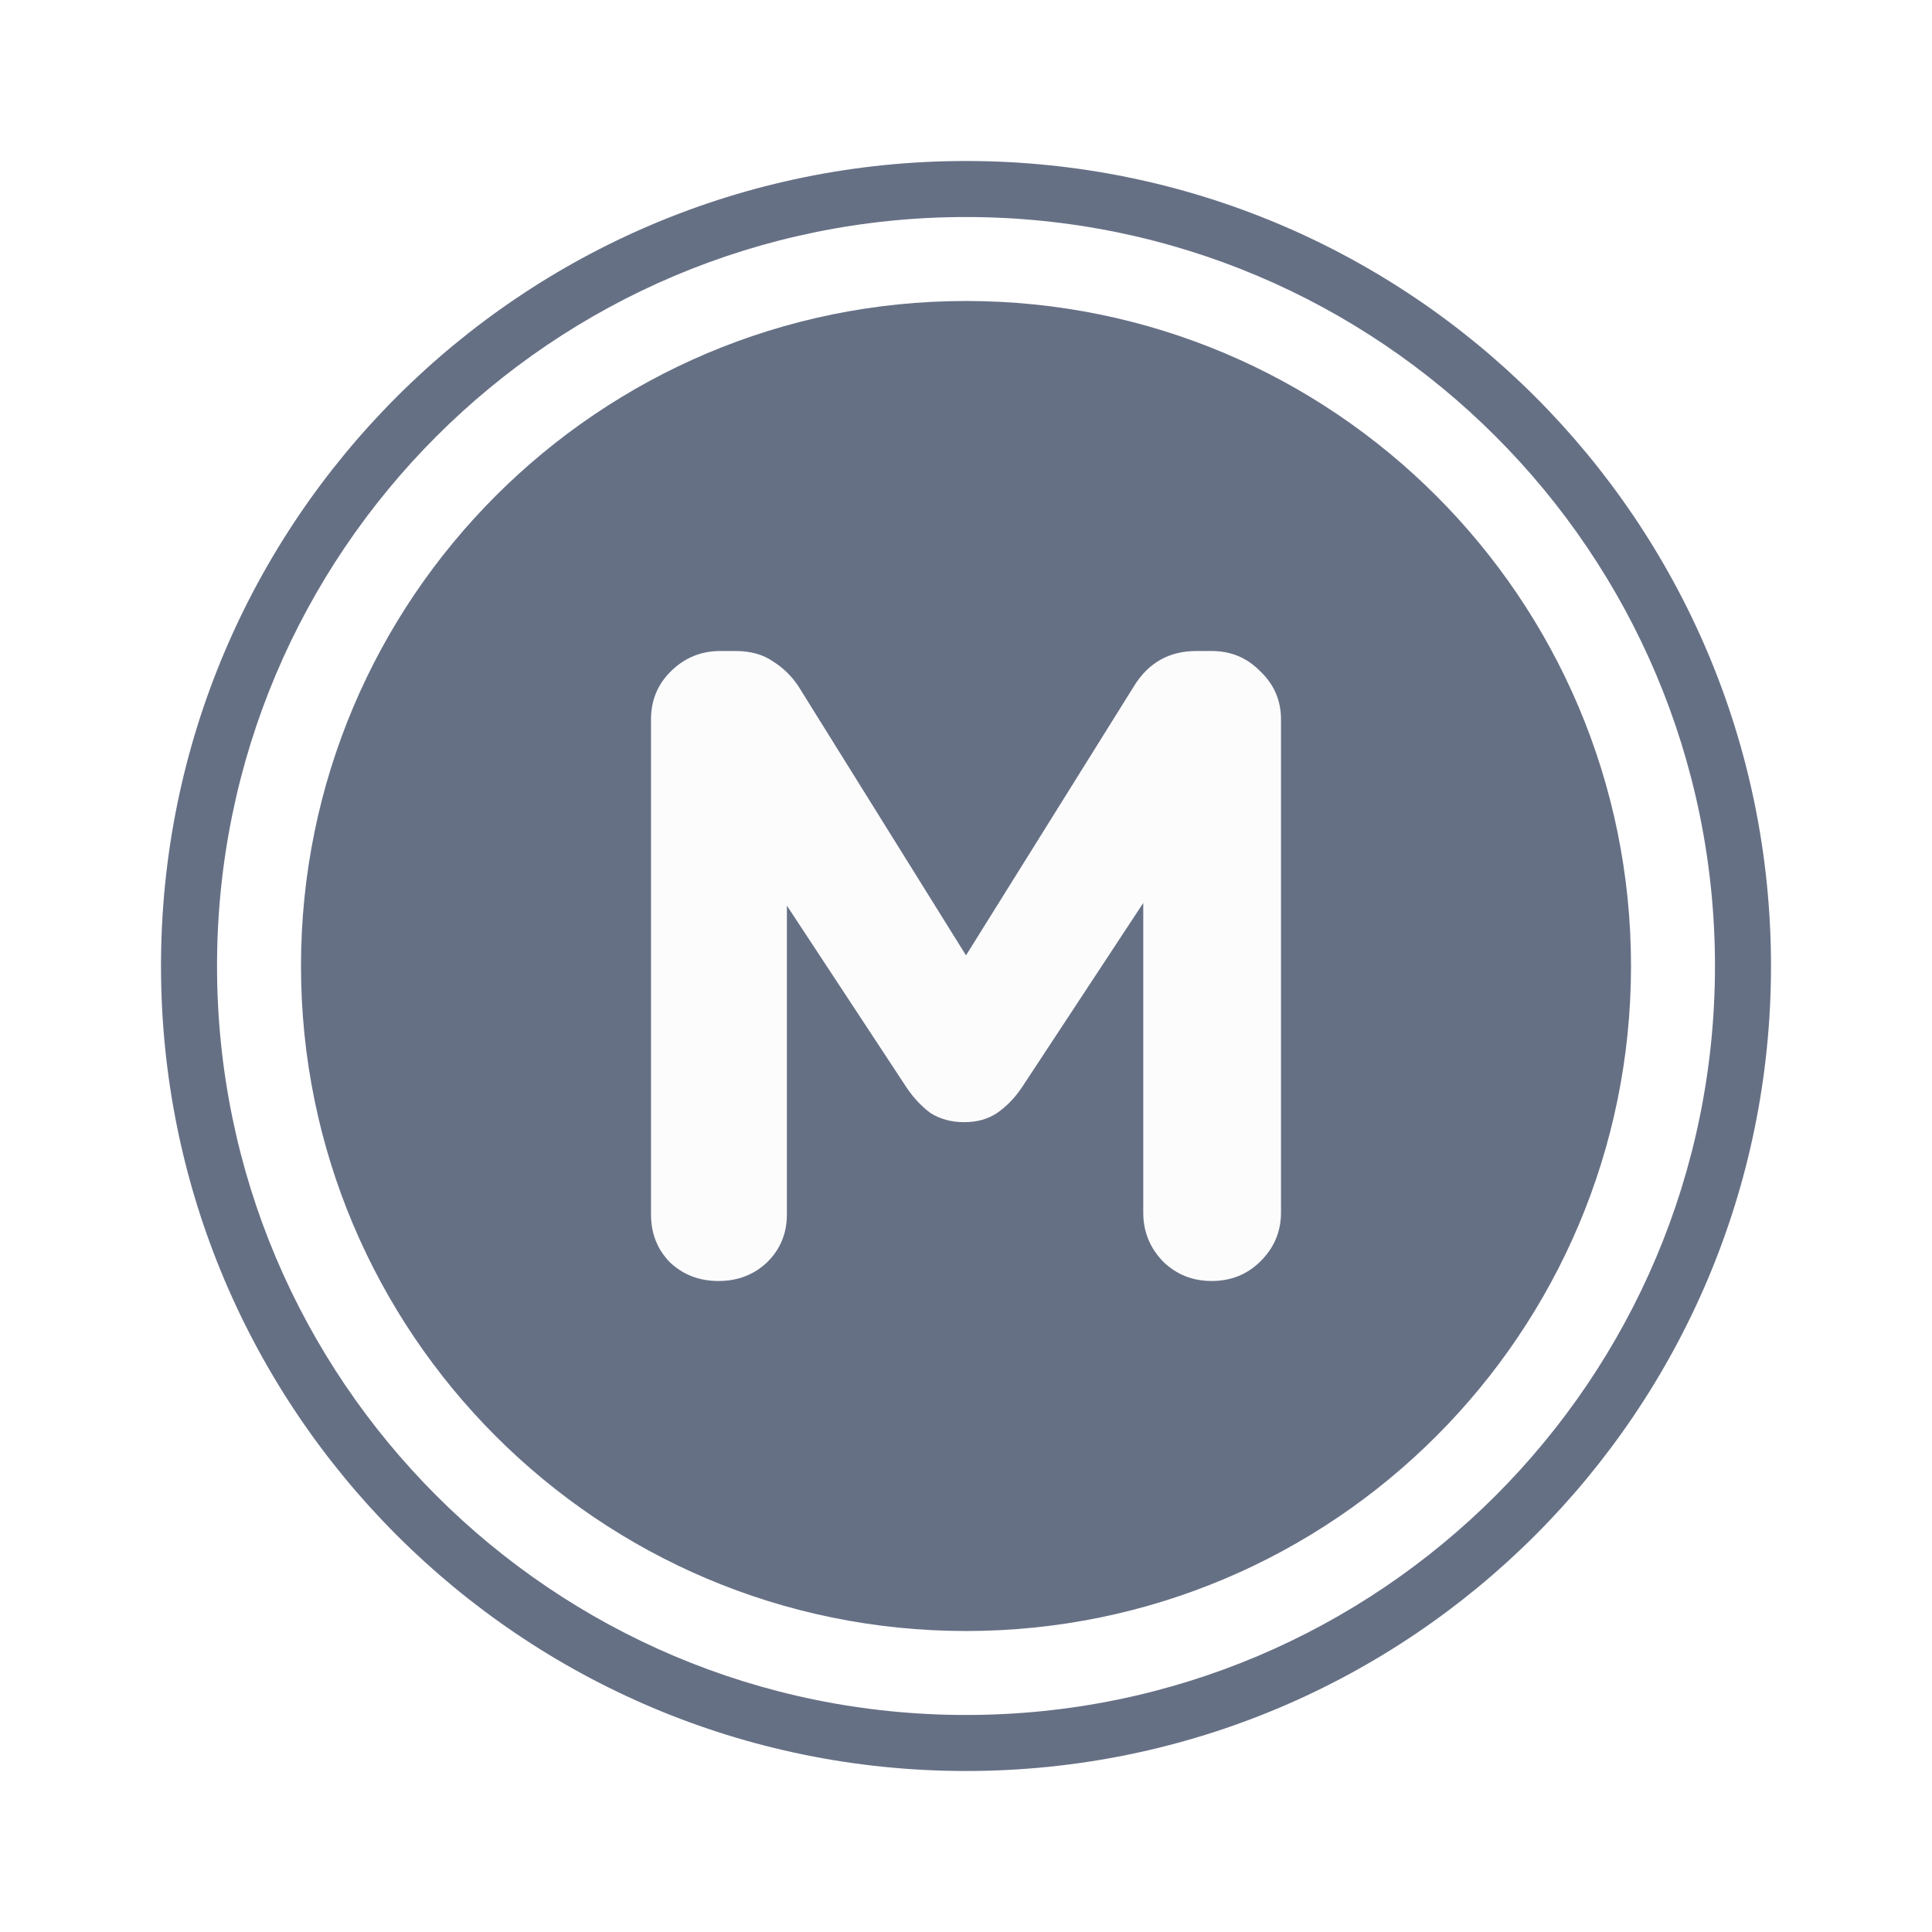
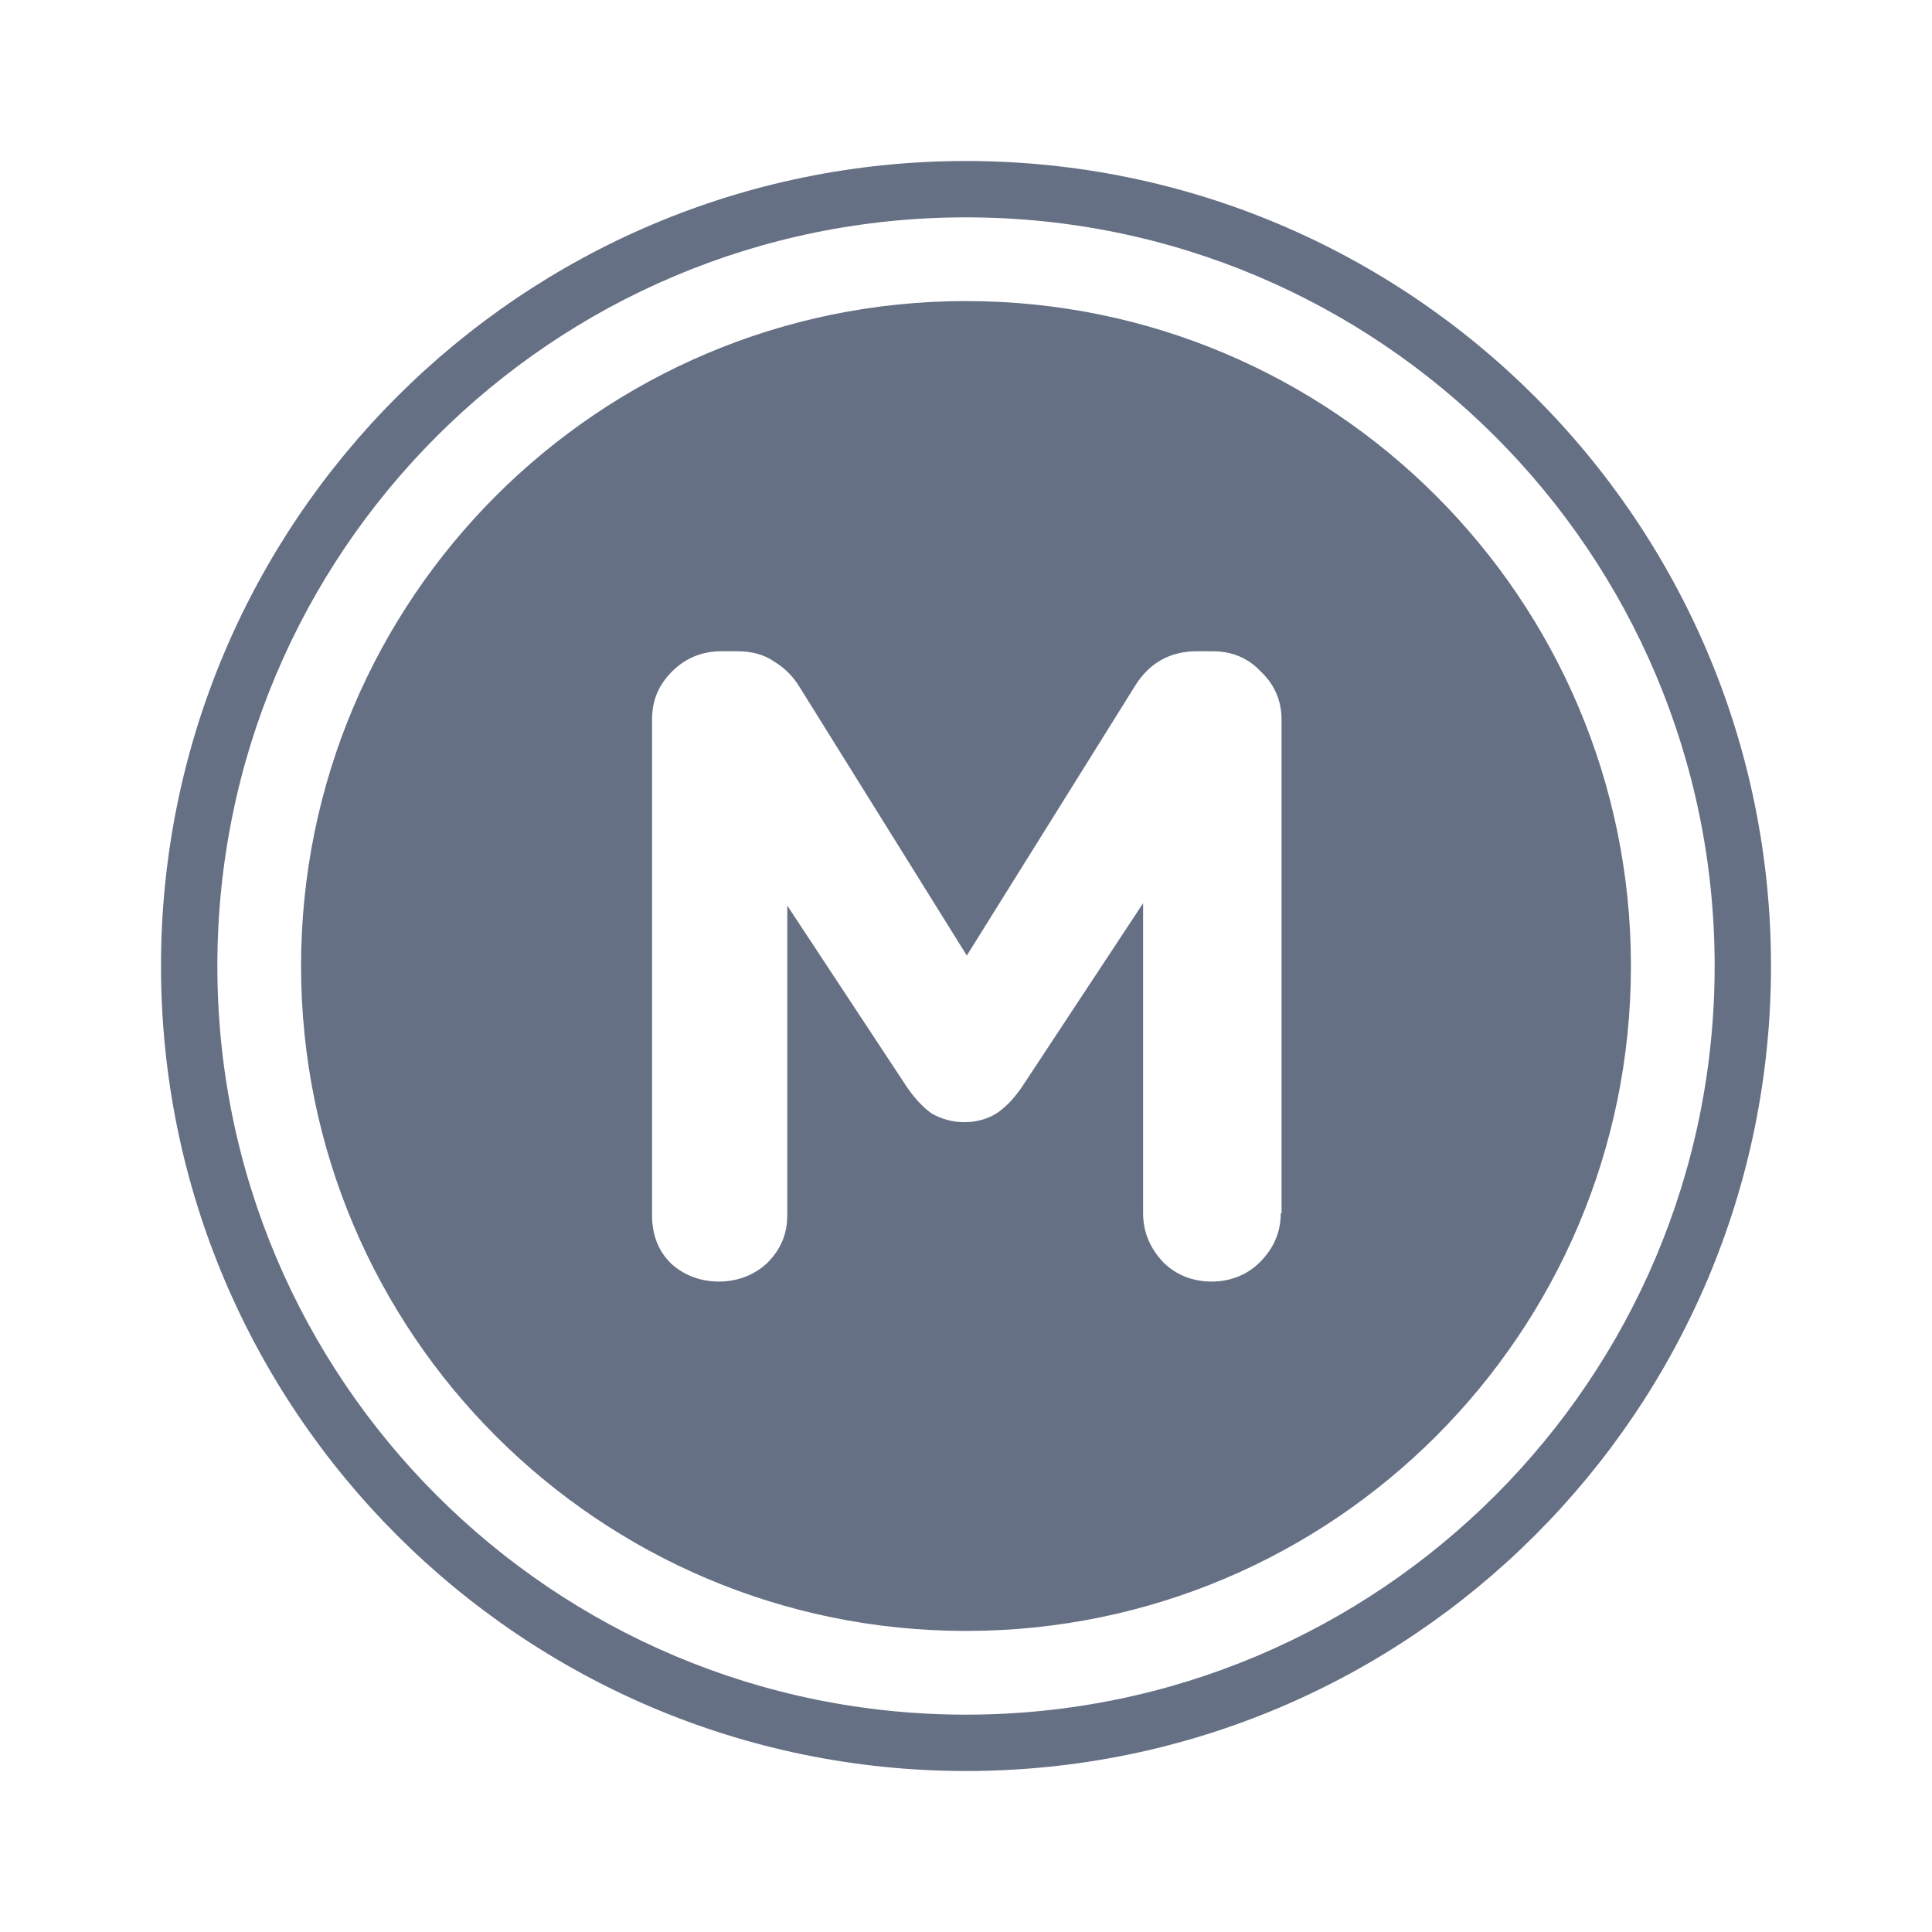
<svg xmlns="http://www.w3.org/2000/svg" width="24" height="24" viewBox="0 0 24 24" fill="none">
-   <path d="M20.261 12C20.261 16.562 16.562 20.261 12 20.261C7.438 20.261 3.739 16.562 3.739 12C3.739 7.438 7.438 3.739 12 3.739C16.562 3.739 20.261 7.438 20.261 12Z" fill="#667085" />
-   <path fill-rule="evenodd" clip-rule="evenodd" d="M12 21.304C17.139 21.304 21.304 17.139 21.304 12C21.304 6.861 17.139 2.696 12 2.696C6.861 2.696 2.696 6.861 2.696 12C2.696 17.139 6.861 21.304 12 21.304ZM12 22C17.523 22 22 17.523 22 12C22 6.477 17.523 2 12 2C6.477 2 2 6.477 2 12C2 17.523 6.477 22 12 22Z" fill="#667085" />
-   <path d="M8.087 8.936C8.087 8.701 8.169 8.502 8.333 8.34C8.504 8.171 8.709 8.087 8.948 8.087H9.138C9.324 8.087 9.481 8.131 9.607 8.219C9.734 8.3 9.838 8.403 9.92 8.528L12 11.868L14.091 8.517C14.27 8.23 14.527 8.087 14.862 8.087H15.052C15.291 8.087 15.492 8.171 15.656 8.34C15.827 8.502 15.913 8.701 15.913 8.936V15.064C15.913 15.299 15.827 15.502 15.656 15.671C15.492 15.832 15.291 15.913 15.052 15.913C14.814 15.913 14.612 15.832 14.448 15.671C14.284 15.502 14.202 15.299 14.202 15.064V11.217L12.693 13.51C12.604 13.642 12.499 13.749 12.38 13.83C12.268 13.903 12.134 13.94 11.978 13.94C11.821 13.94 11.683 13.903 11.564 13.83C11.452 13.749 11.351 13.642 11.262 13.51L9.775 11.25V15.086C9.775 15.322 9.693 15.52 9.529 15.681C9.365 15.836 9.164 15.913 8.925 15.913C8.687 15.913 8.486 15.836 8.322 15.681C8.165 15.52 8.087 15.322 8.087 15.086V8.936Z" fill="#FCFCFD" />
+   <path fill-rule="evenodd" clip-rule="evenodd" d="M21.3 12C21.3 17.13 17.14 21.3 12 21.3C6.87 21.3 2.7 17.14 2.7 12C2.7 6.86 6.86 2.7 12 2.7C17.14 2.7 21.3 6.87 21.3 12ZM22 12C22 17.52 17.52 22 12 22C6.48 22 2 17.52 2 12C2 6.48 6.48 2 12 2C17.52 2 22 6.48 22 12ZM3.74 12C3.74 7.44 7.44 3.74 12 3.74C16.56 3.74 20.26 7.44 20.26 12C20.26 16.56 16.56 20.26 12 20.26C7.44 20.26 3.74 16.56 3.74 12ZM15.65 15.68C15.82 15.51 15.91 15.31 15.91 15.07H15.92V8.94C15.92 8.7 15.83 8.5 15.66 8.34C15.5 8.17 15.3 8.09 15.06 8.09H14.87C14.54 8.09 14.28 8.23 14.1 8.52L12.01 11.87L9.93 8.53C9.85 8.4 9.75 8.3 9.62 8.22C9.49 8.13 9.34 8.09 9.15 8.09H8.96C8.73 8.09 8.52 8.17 8.35 8.34C8.18 8.51 8.1 8.7 8.1 8.94V15.09C8.1 15.33 8.17 15.53 8.33 15.69C8.49 15.84 8.7 15.92 8.93 15.92C9.16 15.92 9.37 15.84 9.53 15.69C9.7 15.52 9.78 15.33 9.78 15.09V11.25L11.27 13.51C11.36 13.64 11.46 13.75 11.57 13.83C11.69 13.9 11.83 13.94 11.98 13.94C12.13 13.94 12.27 13.9 12.38 13.83C12.5 13.75 12.6 13.64 12.69 13.51L14.2 11.22V15.07C14.2 15.31 14.29 15.51 14.45 15.68C14.61 15.84 14.82 15.92 15.05 15.92C15.28 15.92 15.49 15.84 15.65 15.68Z" fill="#667085" />
</svg>
